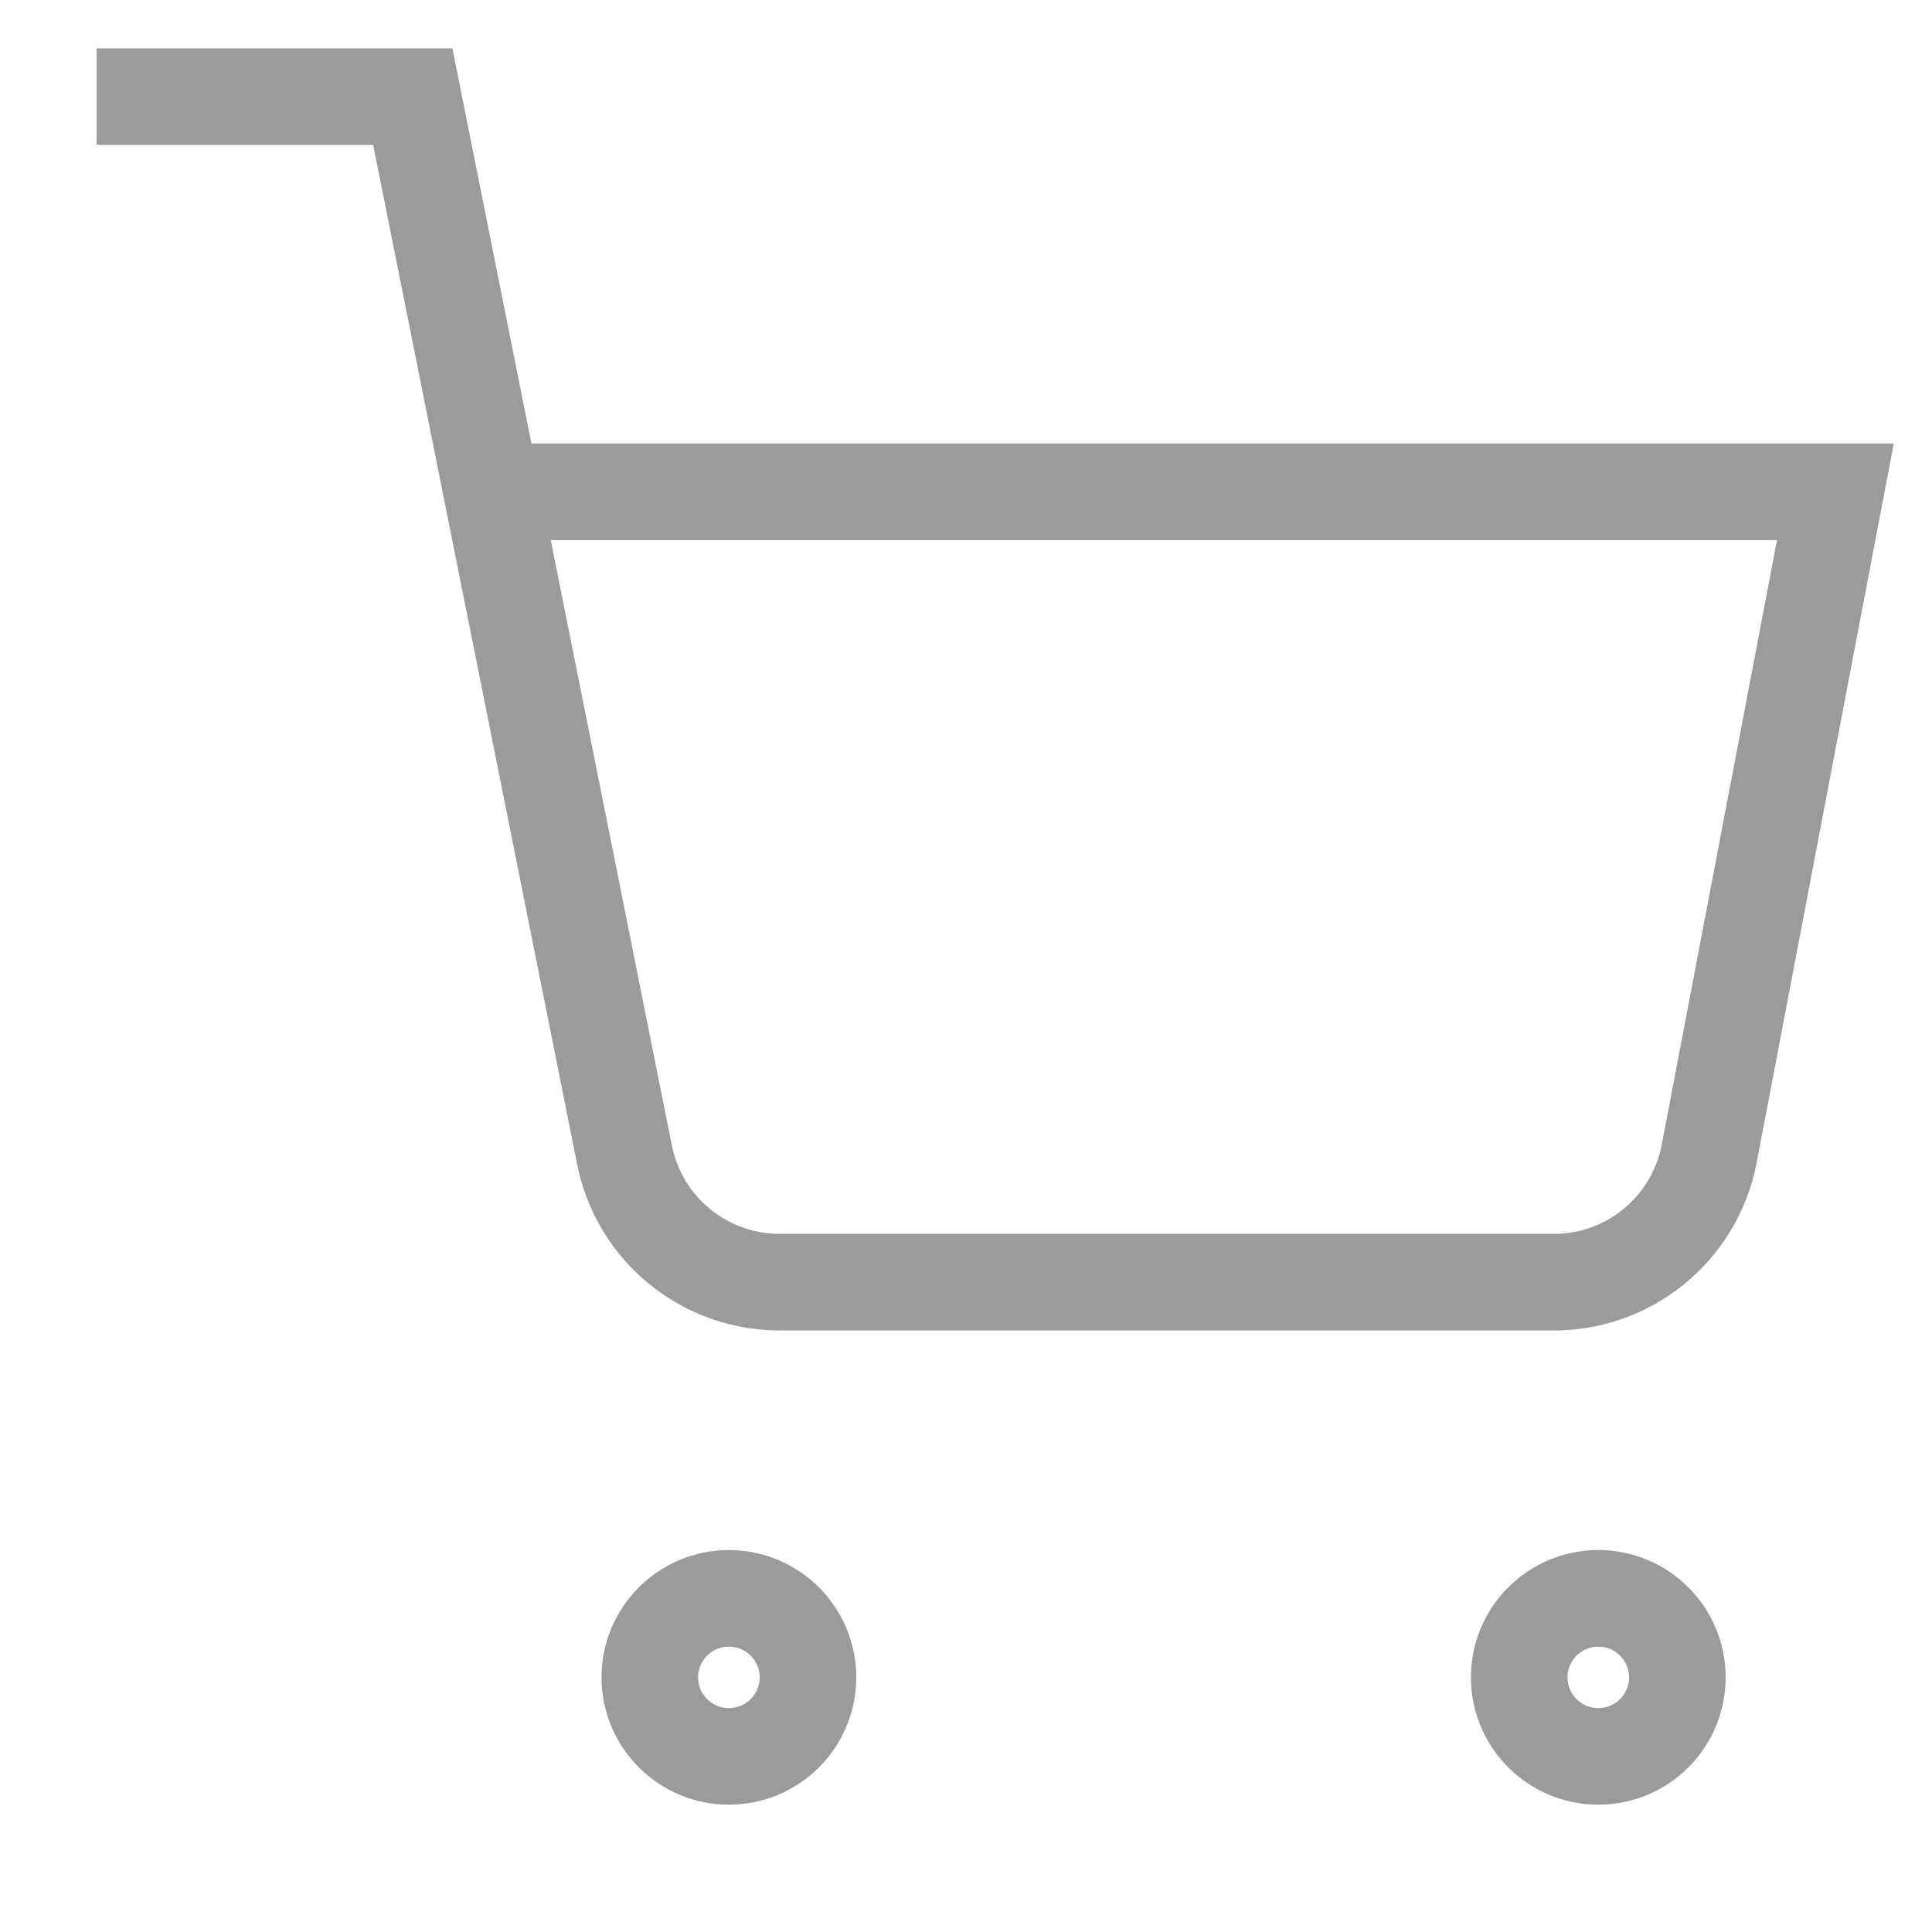
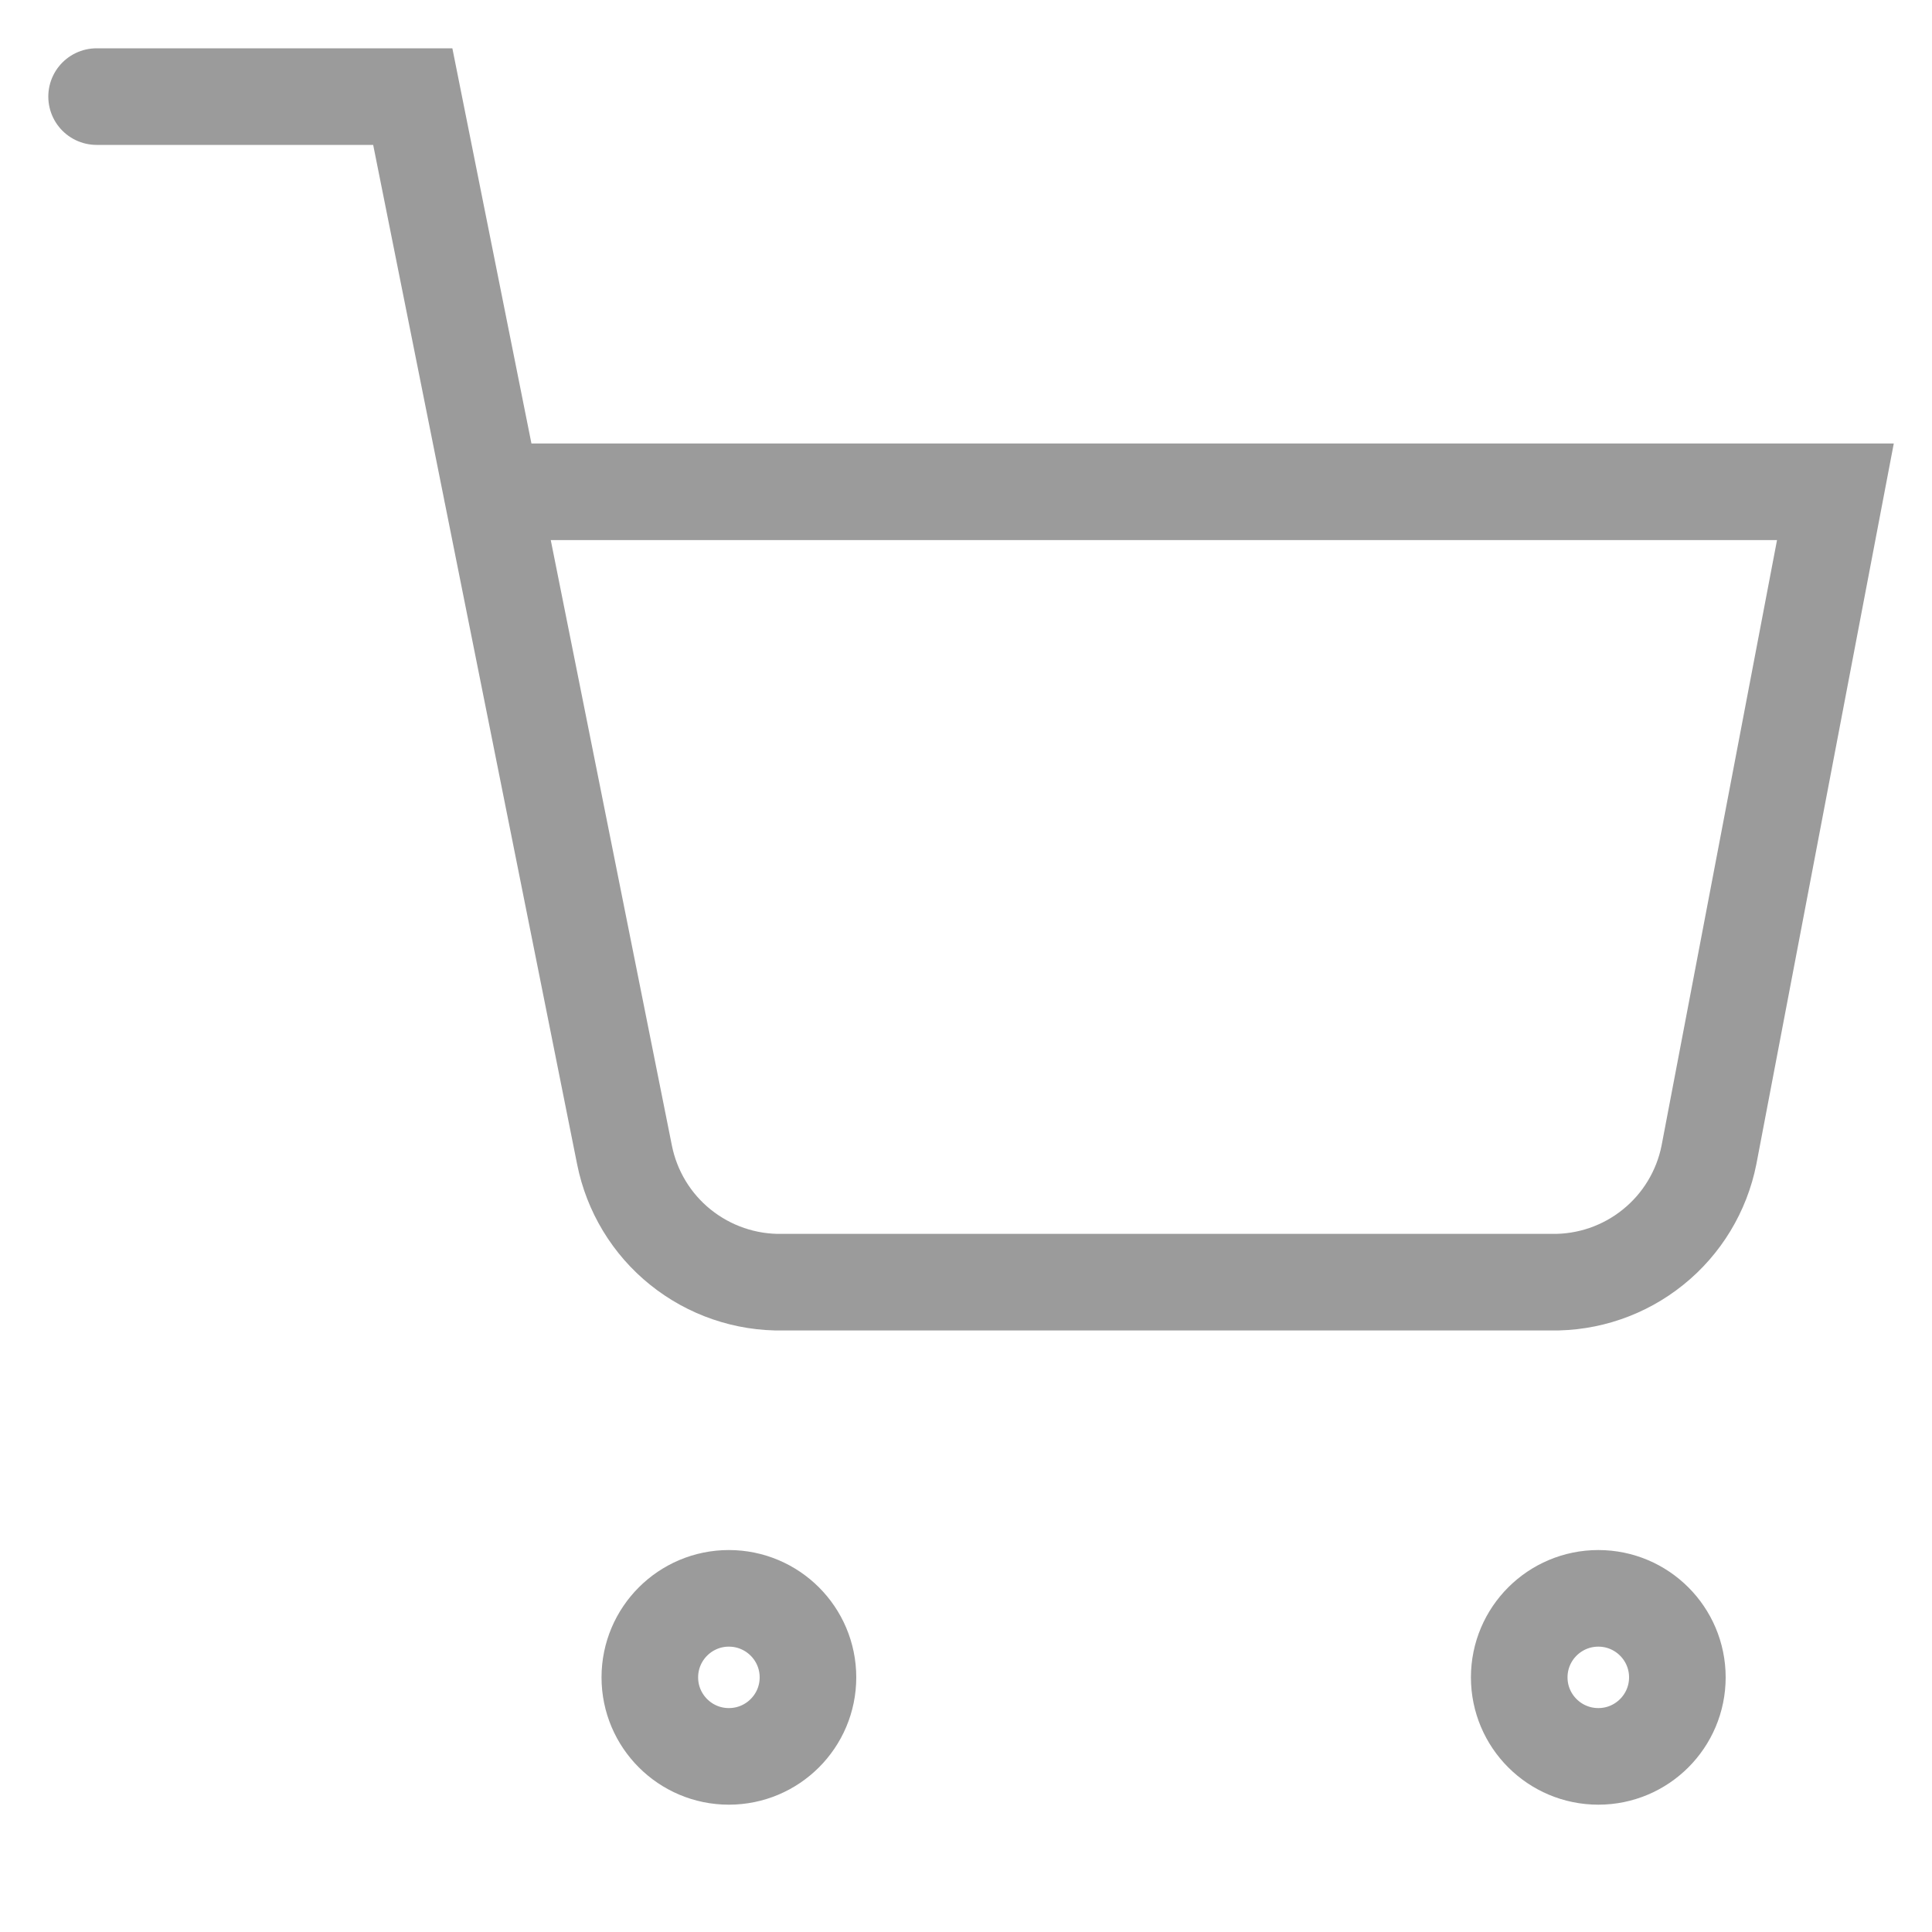
<svg xmlns="http://www.w3.org/2000/svg" width="20" height="20" viewBox="0 0 20 20" fill="none">
-   <path d="M7.545 18.182C7.997 18.182 8.364 17.816 8.364 17.364C8.364 16.912 7.997 16.546 7.545 16.546C7.094 16.546 6.727 16.912 6.727 17.364C6.727 17.816 7.094 18.182 7.545 18.182Z" stroke="#9B9B9B" strokeWidth="2" strokeLinecap="round" strokeLinejoin="round" />
-   <path d="M16.546 18.182C16.997 18.182 17.364 17.816 17.364 17.364C17.364 16.912 16.997 16.546 16.546 16.546C16.094 16.546 15.727 16.912 15.727 17.364C15.727 17.816 16.094 18.182 16.546 18.182Z" stroke="#9B9B9B" strokeWidth="2" strokeLinecap="round" strokeLinejoin="round" />
-   <path d="M1 1H4.273L6.465 11.956C6.54 12.332 6.745 12.671 7.044 12.911C7.344 13.152 7.718 13.28 8.102 13.273H16.055C16.439 13.28 16.813 13.152 17.112 12.911C17.411 12.671 17.616 12.332 17.691 11.956L19 5.091H5.091" stroke="#9B9B9B" strokeWidth="2" strokeLinecap="round" strokeLinejoin="round" />
+   <path d="M7.545 18.182C7.997 18.182 8.364 17.816 8.364 17.364C8.364 16.912 7.997 16.546 7.545 16.546C7.094 16.546 6.727 16.912 6.727 17.364C6.727 17.816 7.094 18.182 7.545 18.182Z" stroke="#9B9B9B" strokeWidth="2" stroke-linecap="round" strokeLinejoin="round" />
+   <path d="M16.546 18.182C16.997 18.182 17.364 17.816 17.364 17.364C17.364 16.912 16.997 16.546 16.546 16.546C16.094 16.546 15.727 16.912 15.727 17.364C15.727 17.816 16.094 18.182 16.546 18.182Z" stroke="#9B9B9B" strokeWidth="2" stroke-linecap="round" strokeLinejoin="round" />
+   <path d="M1 1H4.273L6.465 11.956C6.54 12.332 6.745 12.671 7.044 12.911C7.344 13.152 7.718 13.28 8.102 13.273H16.055C16.439 13.28 16.813 13.152 17.112 12.911C17.411 12.671 17.616 12.332 17.691 11.956L19 5.091H5.091" stroke="#9B9B9B" strokeWidth="2" stroke-linecap="round" strokeLinejoin="round" />
</svg>
